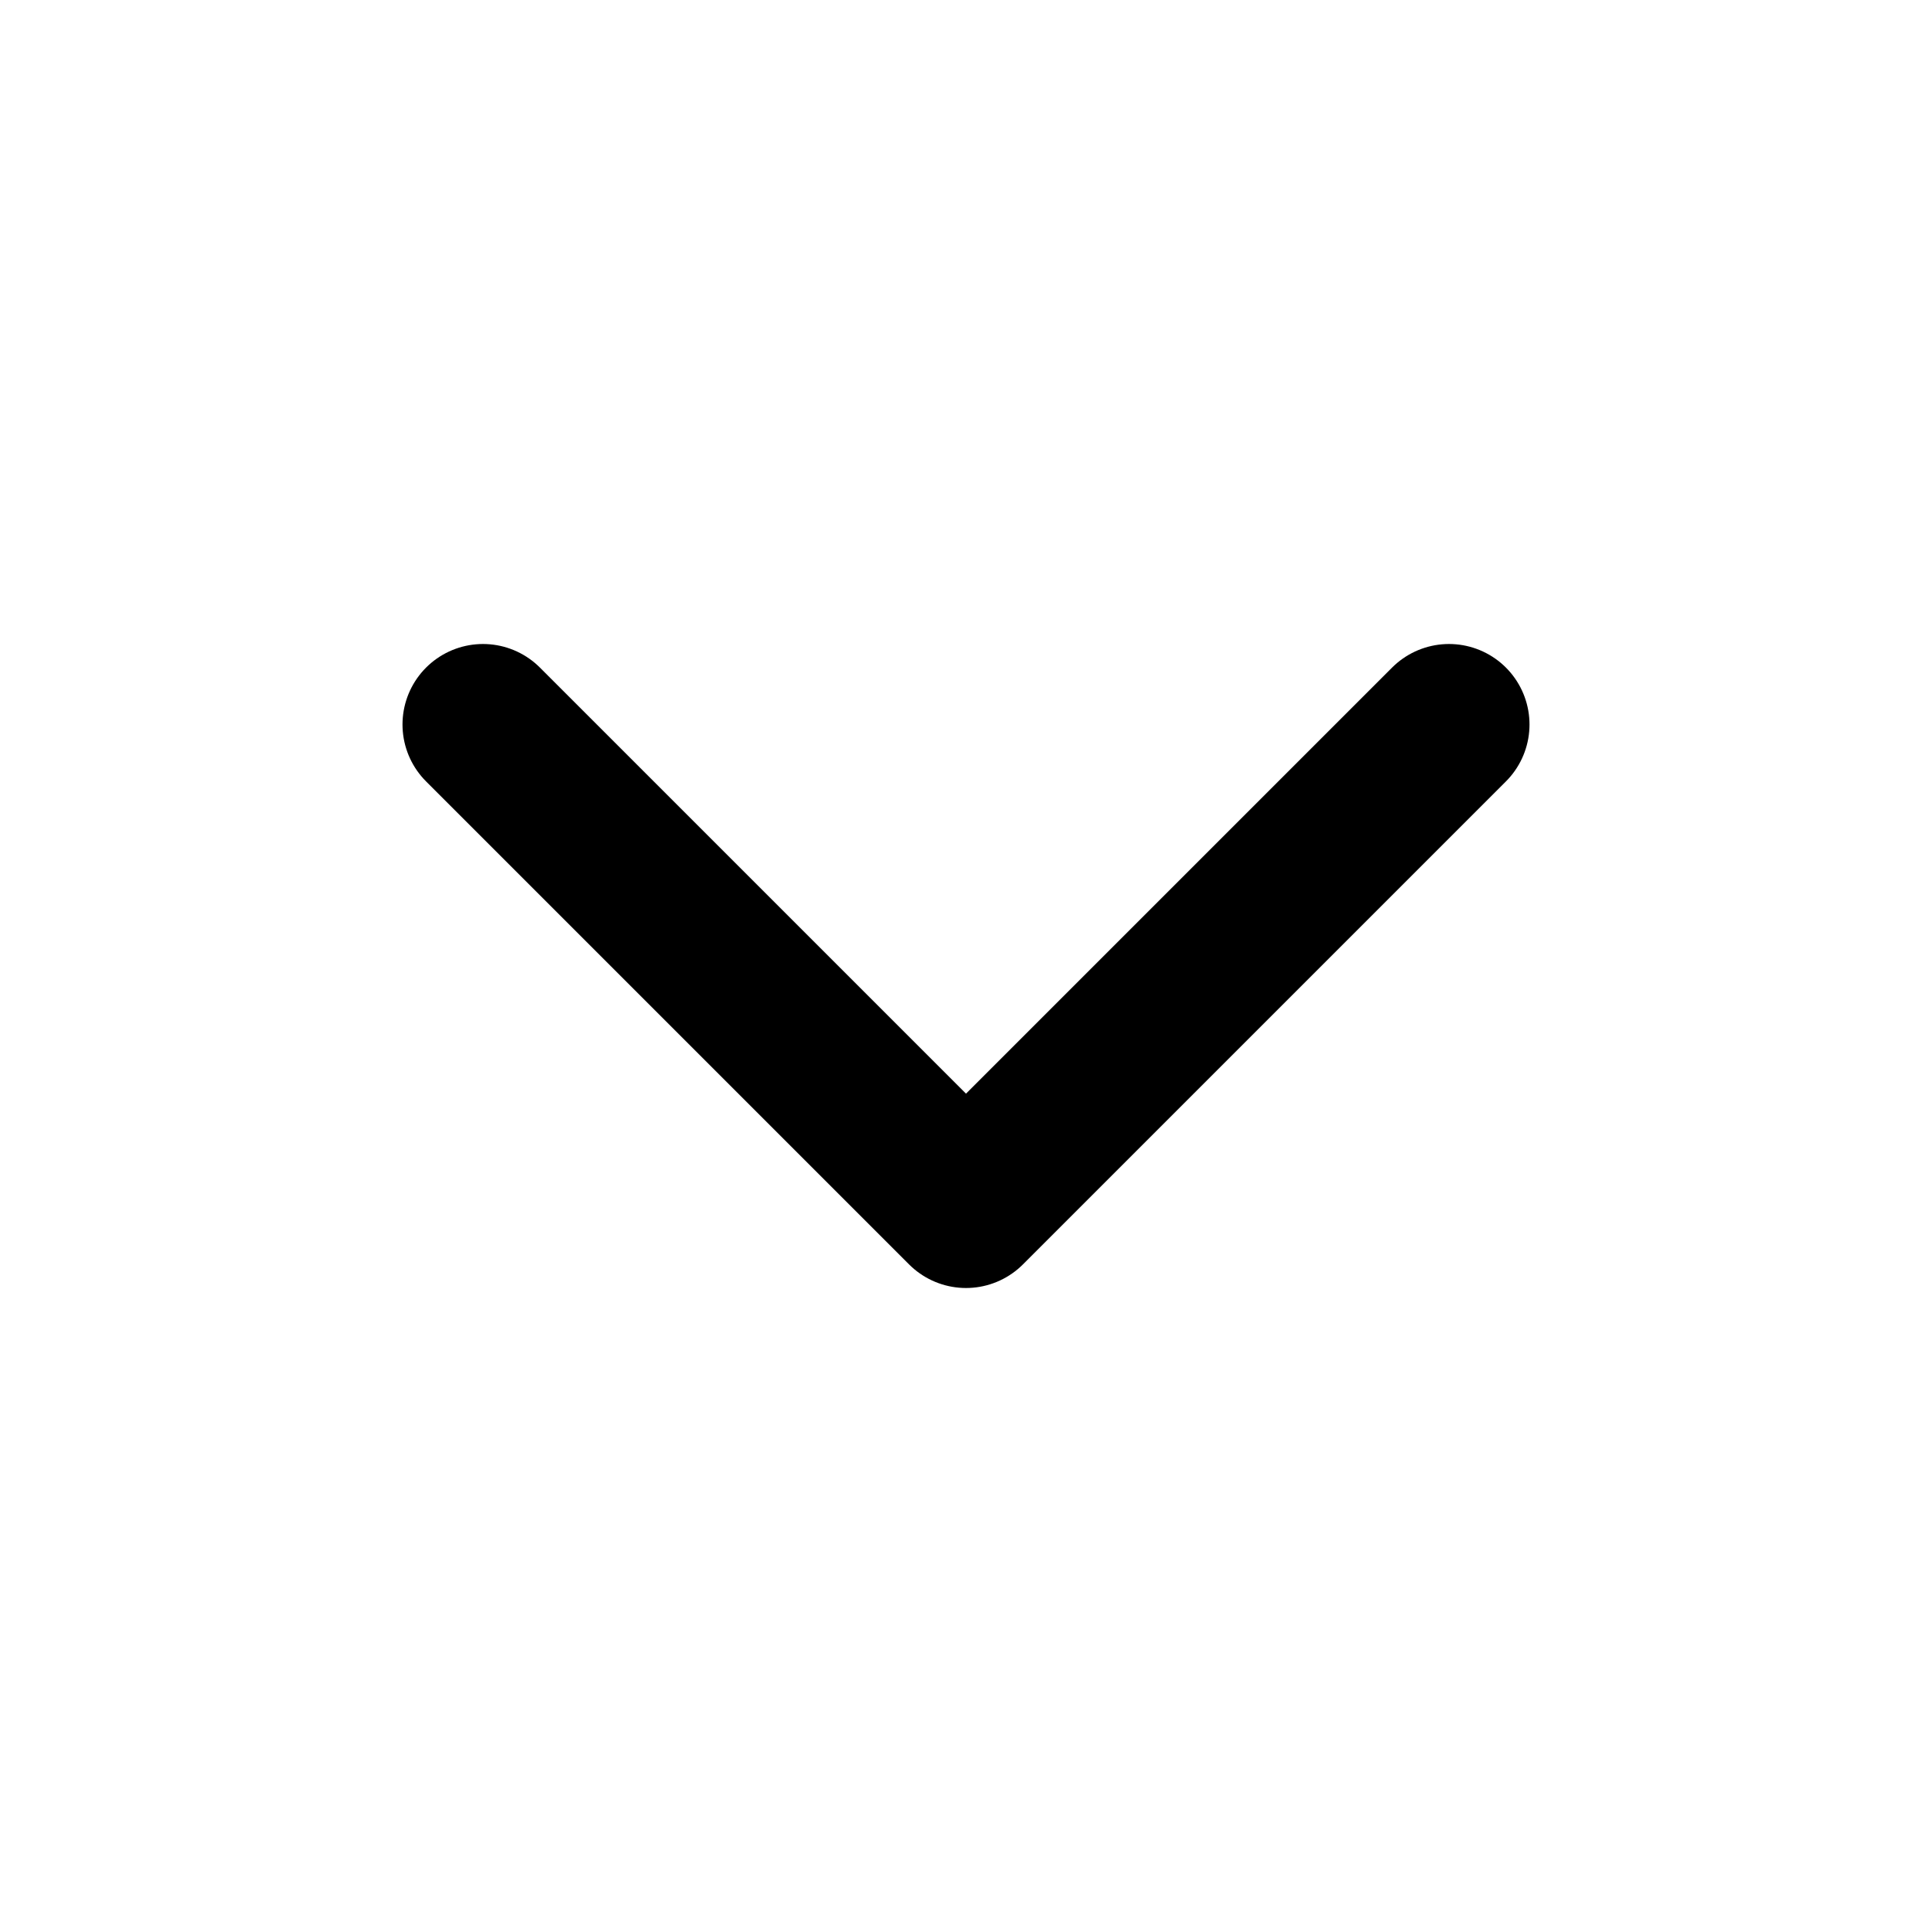
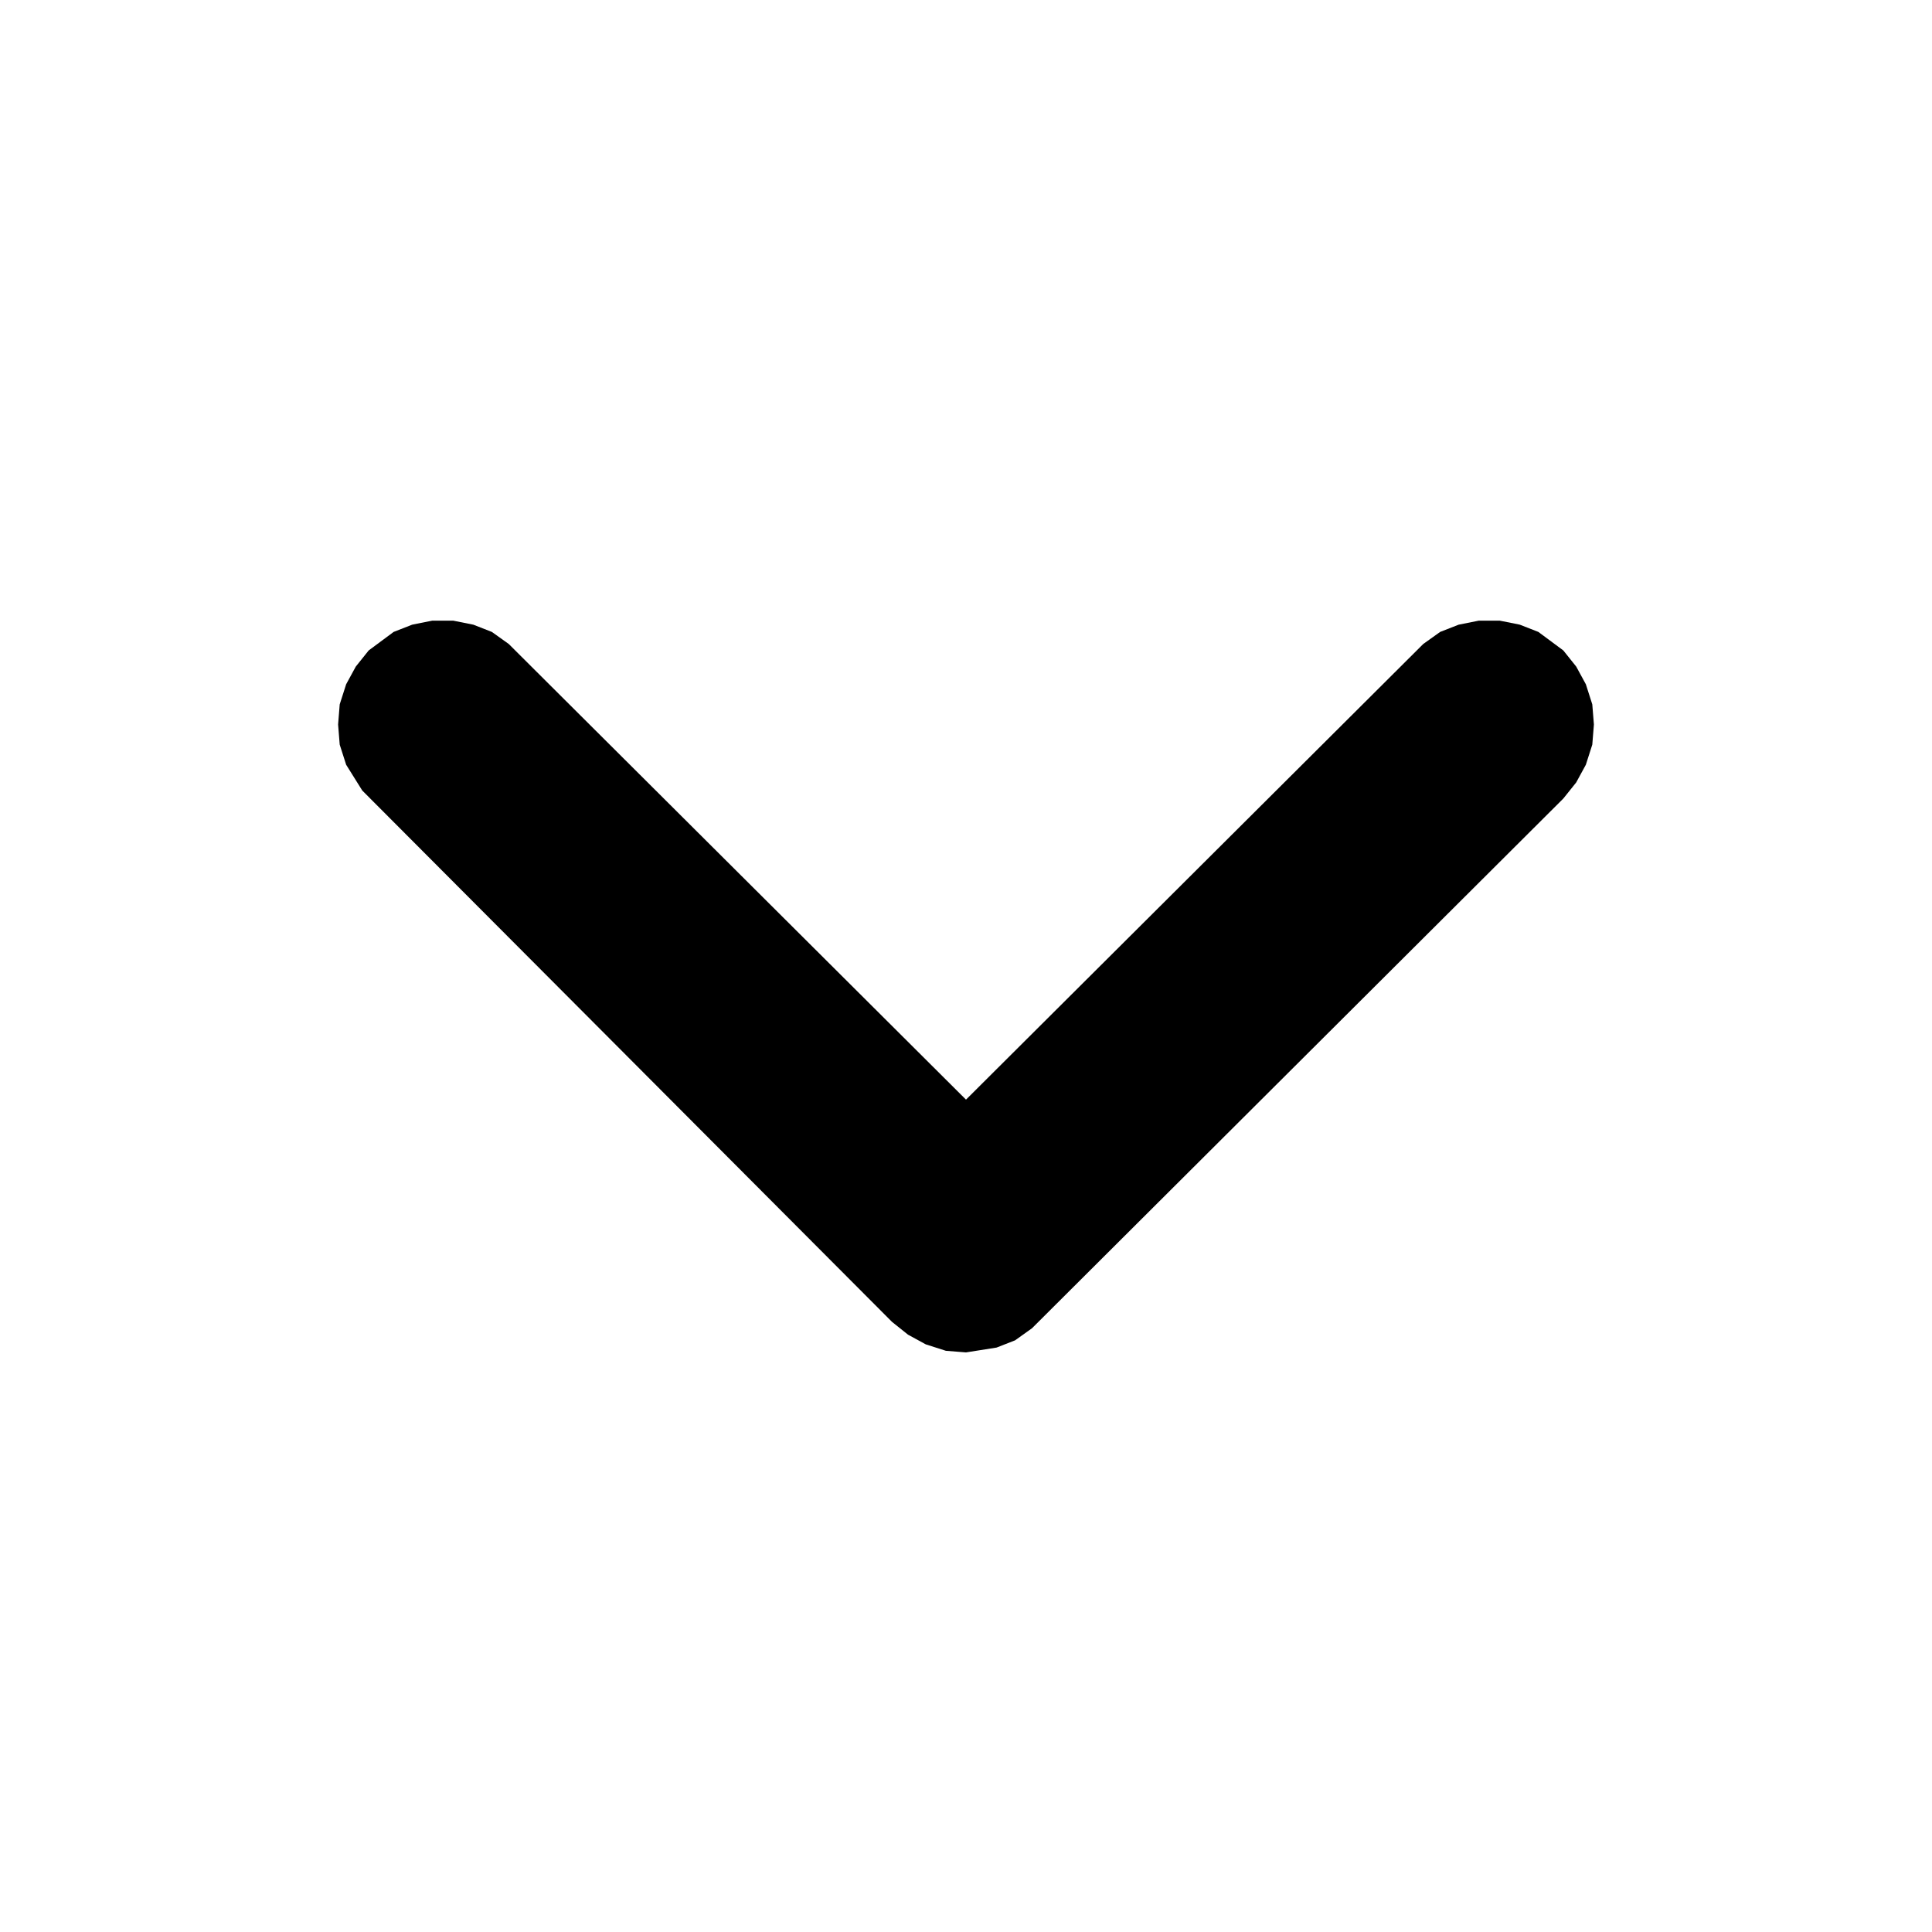
- <svg xmlns="http://www.w3.org/2000/svg" class="lucide lucide-chevron-down" width="24" height="24" viewBox="0 0 24 24" fill="none" stroke="currentColor" stroke-width="2" stroke-linecap="round" stroke-linejoin="round">
-   <path d="m6 9 6 6 6-6" />
+ <svg xmlns="http://www.w3.org/2000/svg" viewBox="0 0 24 24">
+   <path fill="currentColor" fill-rule="evenodd" d="M11.08 16.42L4.5 9.82L4.3 9.5L4.22 9.25L4.2 9L4.22 8.75L4.3 8.5L4.42 8.28L4.58 8.08L4.89 7.85L5.12 7.76L5.37 7.71L5.63 7.71L5.88 7.76L6.11 7.85L6.32 8L12 13.66L17.68 8L17.89 7.85L18.12 7.76L18.37 7.71L18.63 7.71L18.88 7.76L19.11 7.85L19.42 8.08L19.58 8.28L19.7 8.5L19.78 8.75L19.8 9L19.78 9.25L19.7 9.5L19.58 9.72L19.42 9.92L12.82 16.5L12.61 16.65L12.38 16.74L12 16.8L11.75 16.78L11.5 16.7L11.28 16.58Z" />
</svg>
